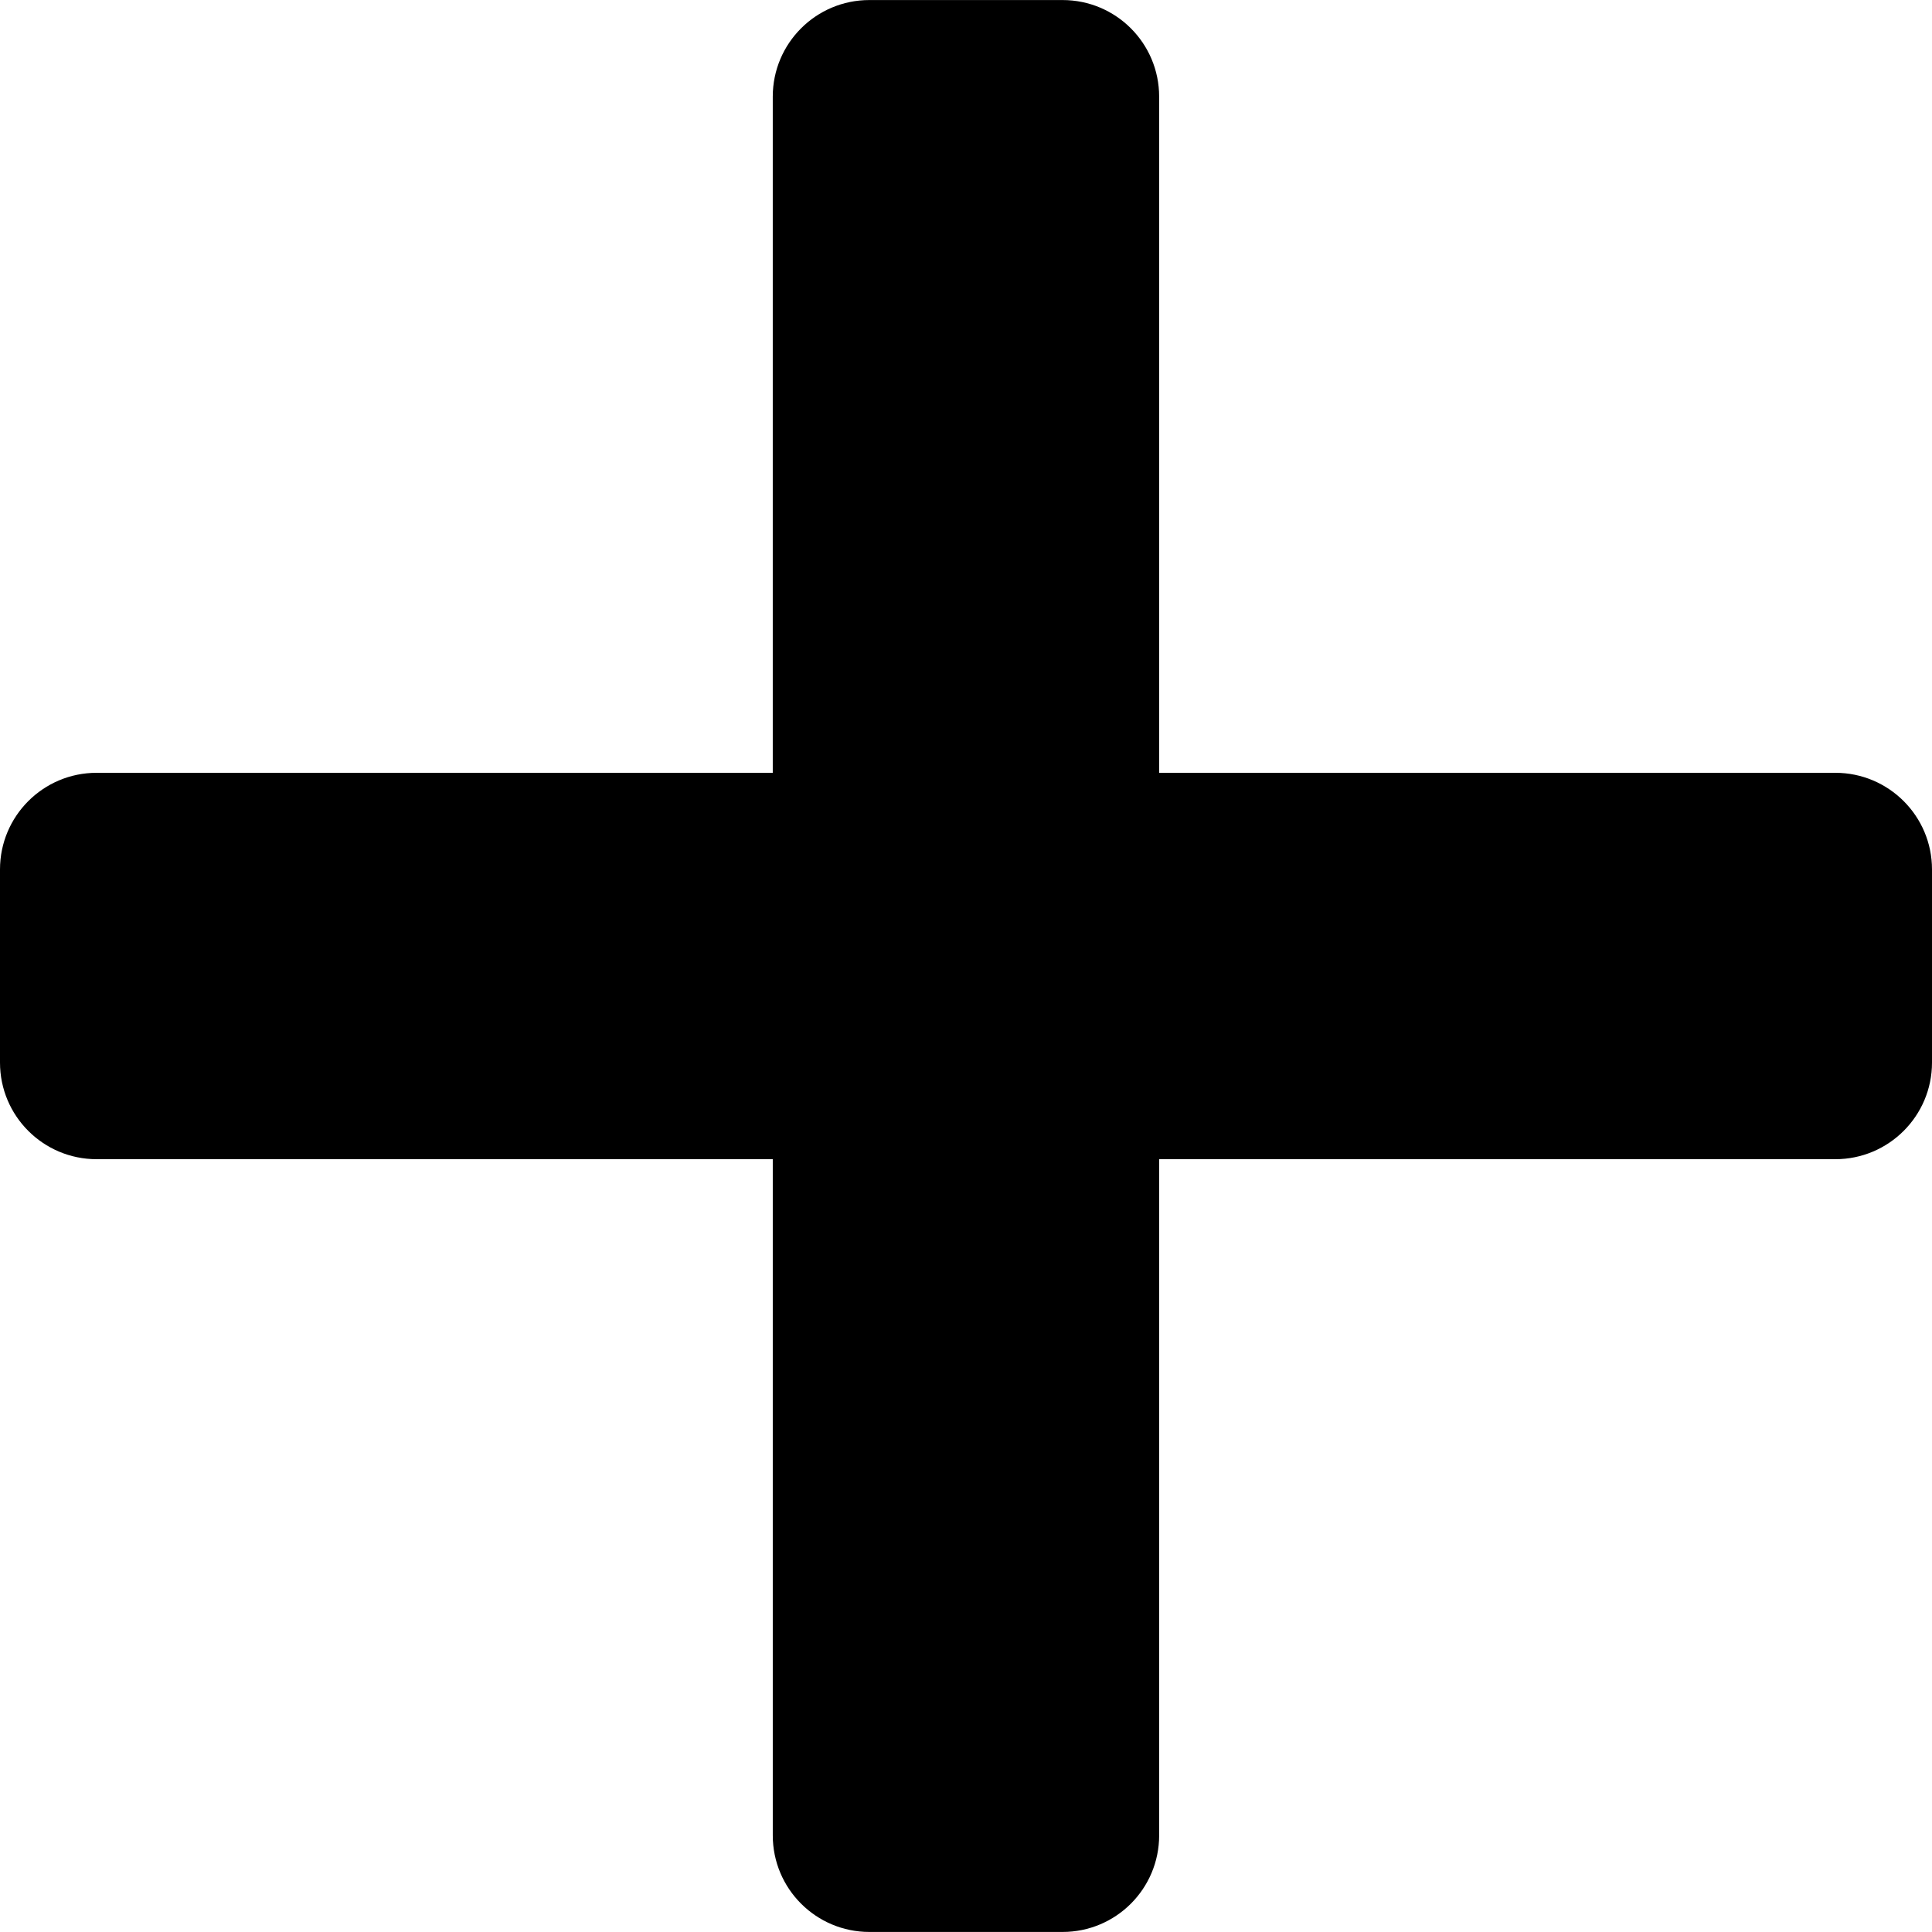
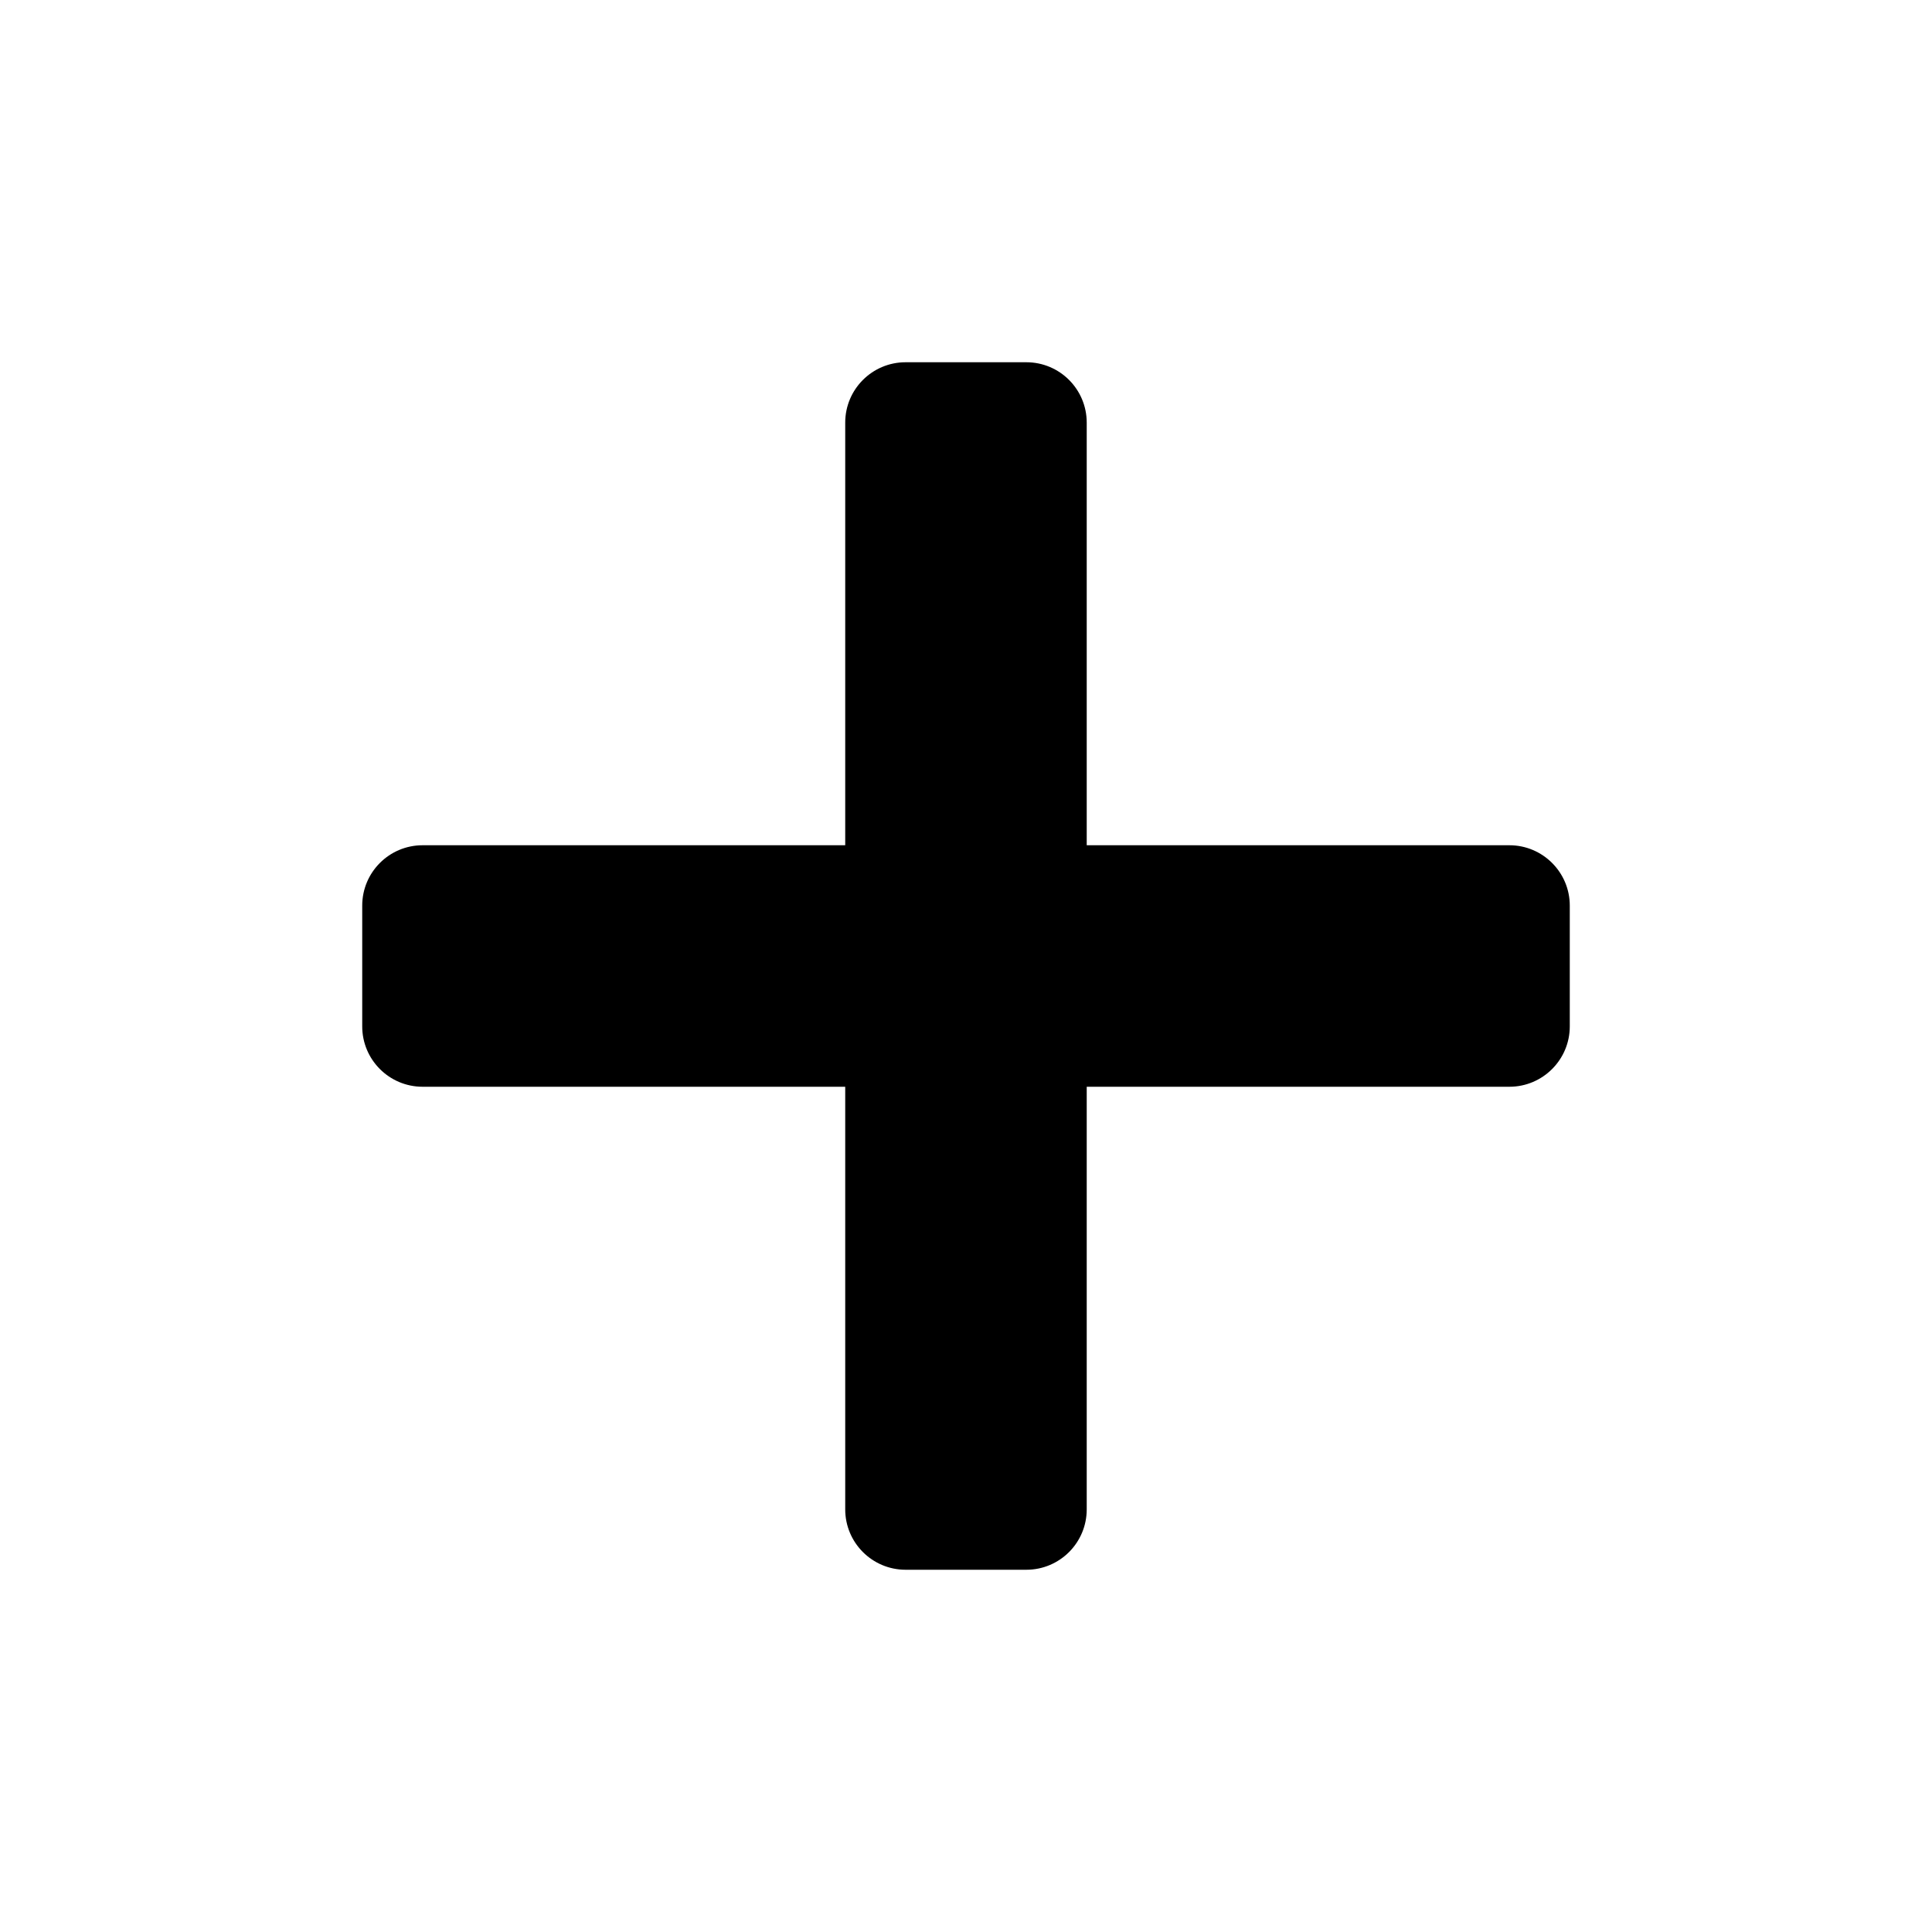
<svg xmlns="http://www.w3.org/2000/svg" version="1.1" id="Layer_1" x="0px" y="0px" width="200px" height="200px" viewBox="0 0 200 200" enable-background="new 0 0 200 200" xml:space="preserve">
-   <path d="M190,80.001h-70.006V10.004c0-5.526-4.473-9.999-9.999-9.999h-20c-5.517,0-9.999,4.473-9.999,9.999v69.997H9.999  C4.482,80.001,0,84.475,0,90v20c0,5.525,4.482,9.999,9.999,9.999h69.998v69.997c0,5.526,4.482,9.999,9.999,9.999h20  c5.526,0,9.999-4.473,9.999-9.999v-69.997H190c5.508,0,10-4.474,10-9.999V90C200,84.475,195.508,80.001,190,80.001" />
+   <path d="M156.253,87.5h-43.756V43.75c0-3.454-2.796-6.25-6.25-6.25h-12.5c-3.448,0-6.25,2.796-6.25,6.25V87.5h-43.75  c-3.448,0-6.25,2.796-6.25,6.25v12.5c0,3.454,2.801,6.25,6.25,6.25h43.75v43.75c0,3.454,2.801,6.25,6.25,6.25h12.5  c3.454,0,6.25-2.796,6.25-6.25V112.5h43.756c3.442,0,6.25-2.796,6.25-6.25v-12.5C162.503,90.296,159.695,87.5,156.253,87.5" />
</svg>
